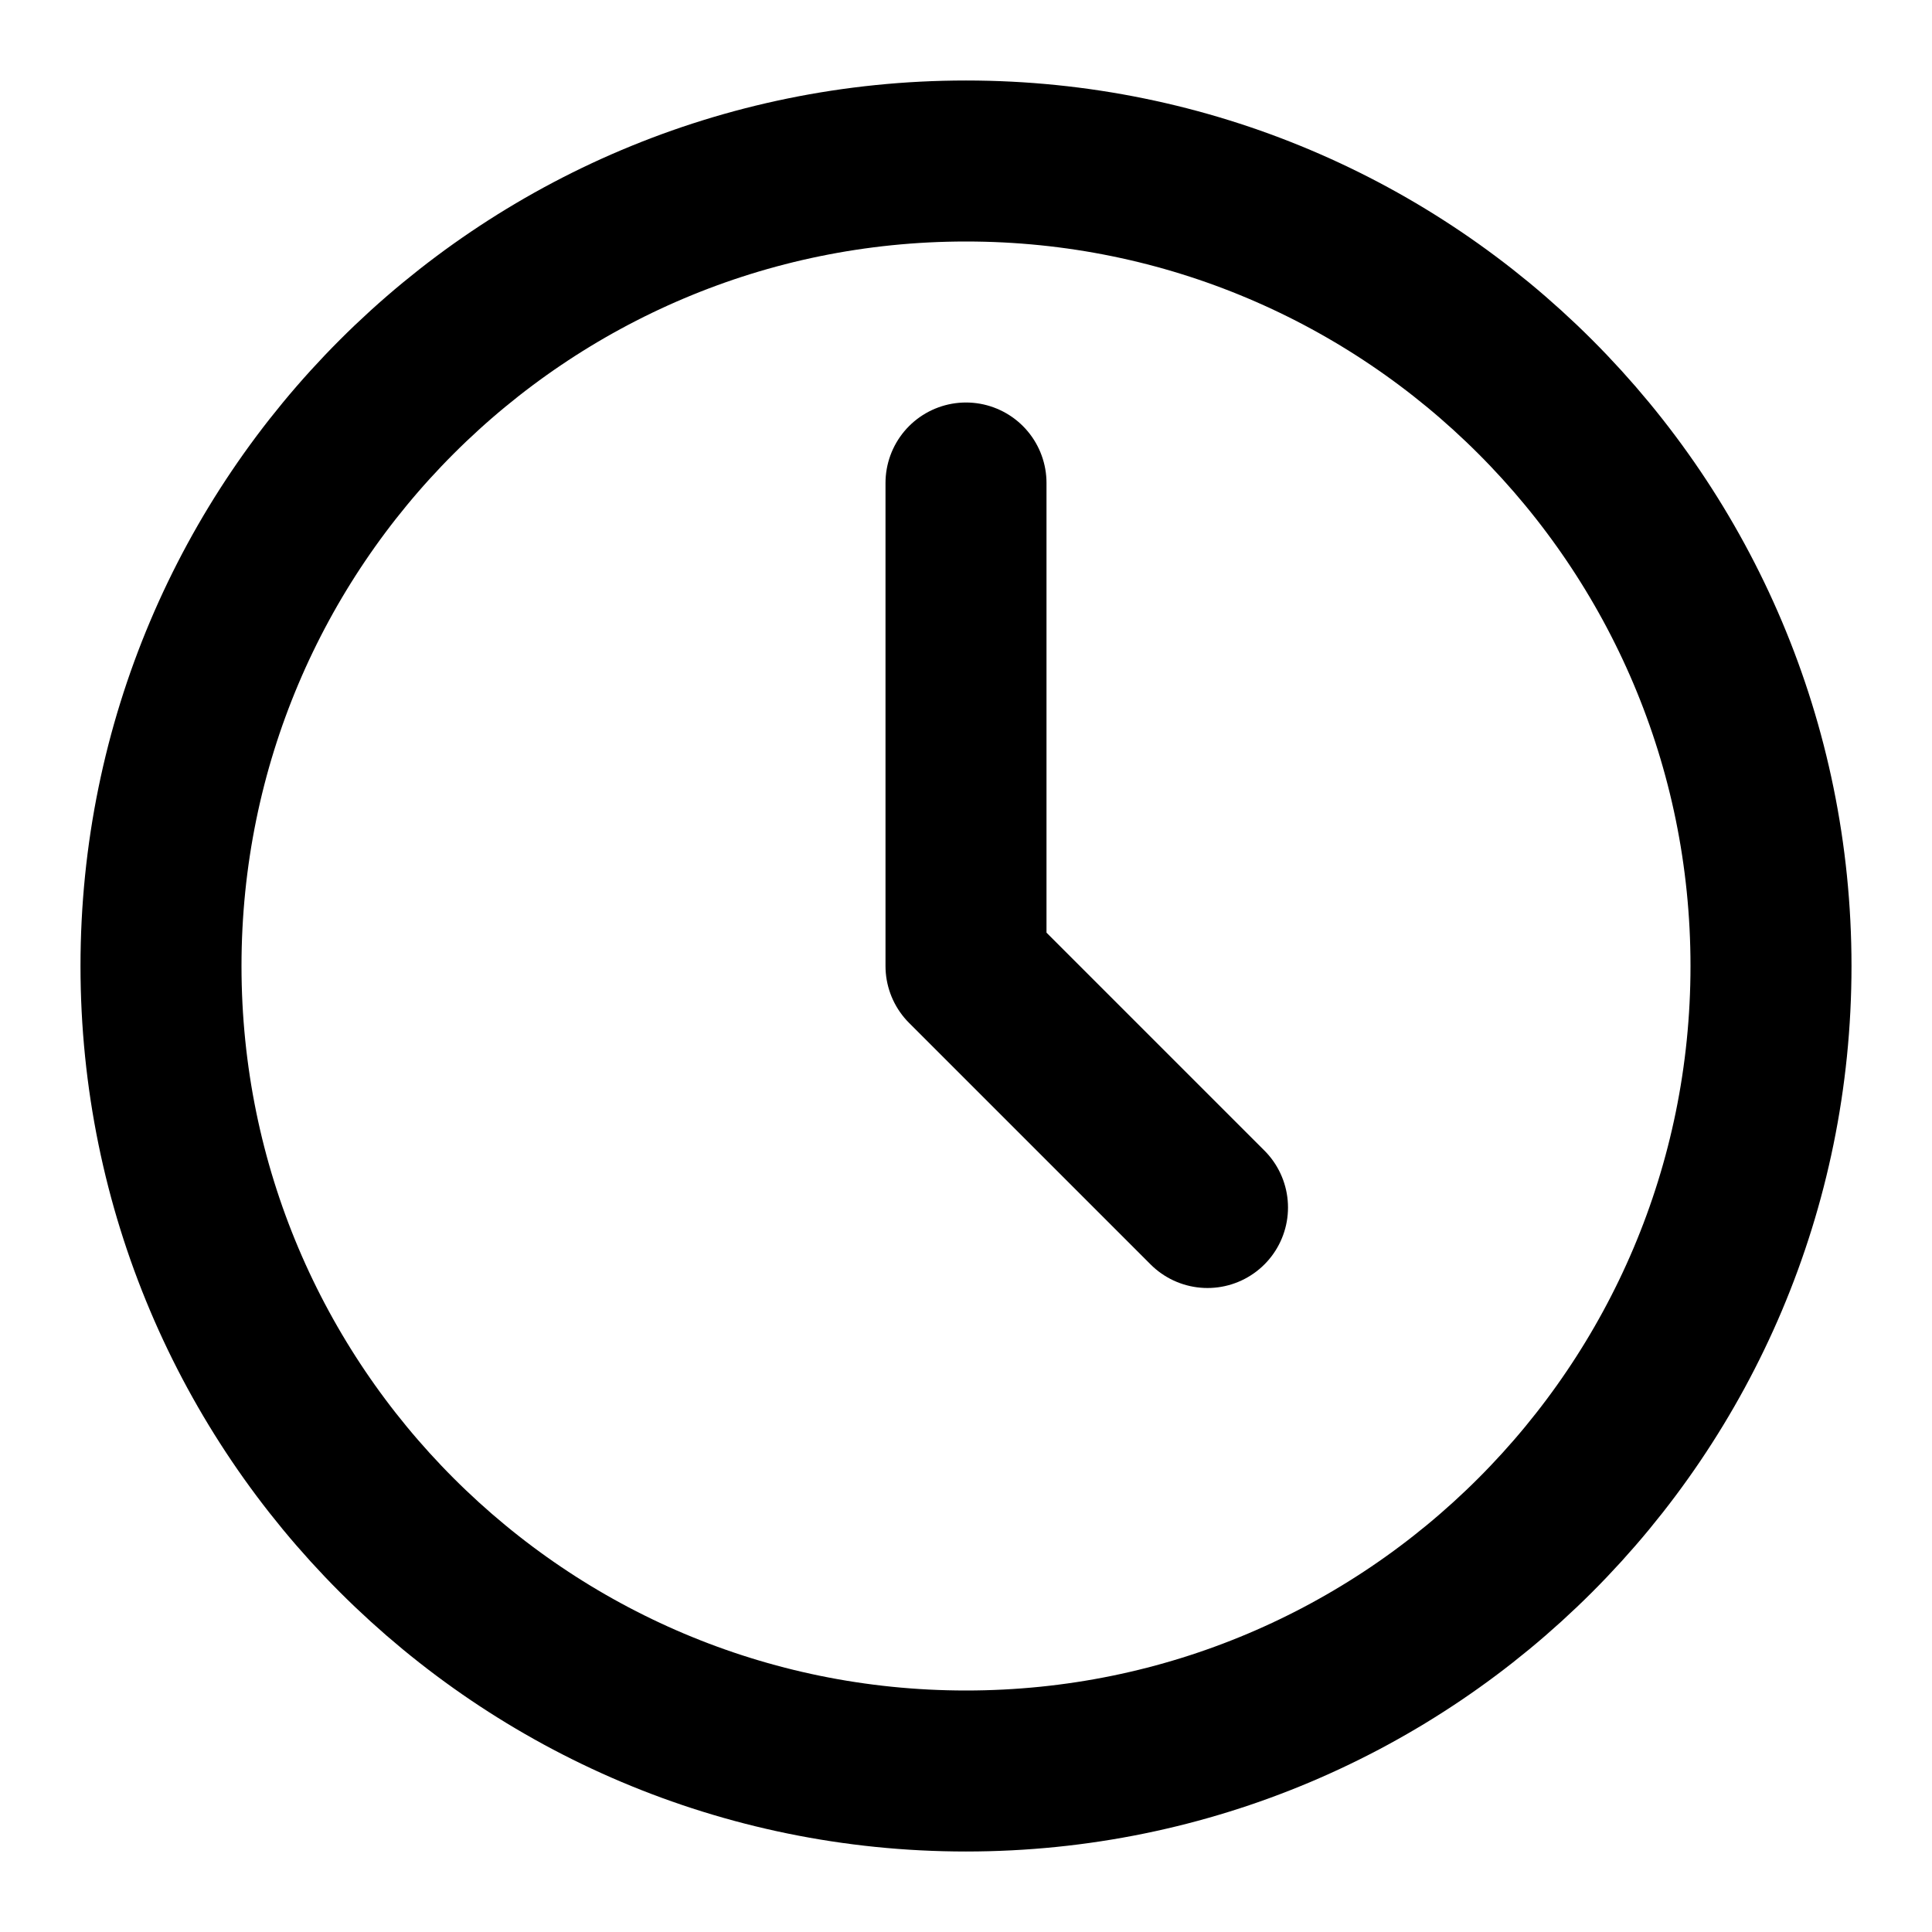
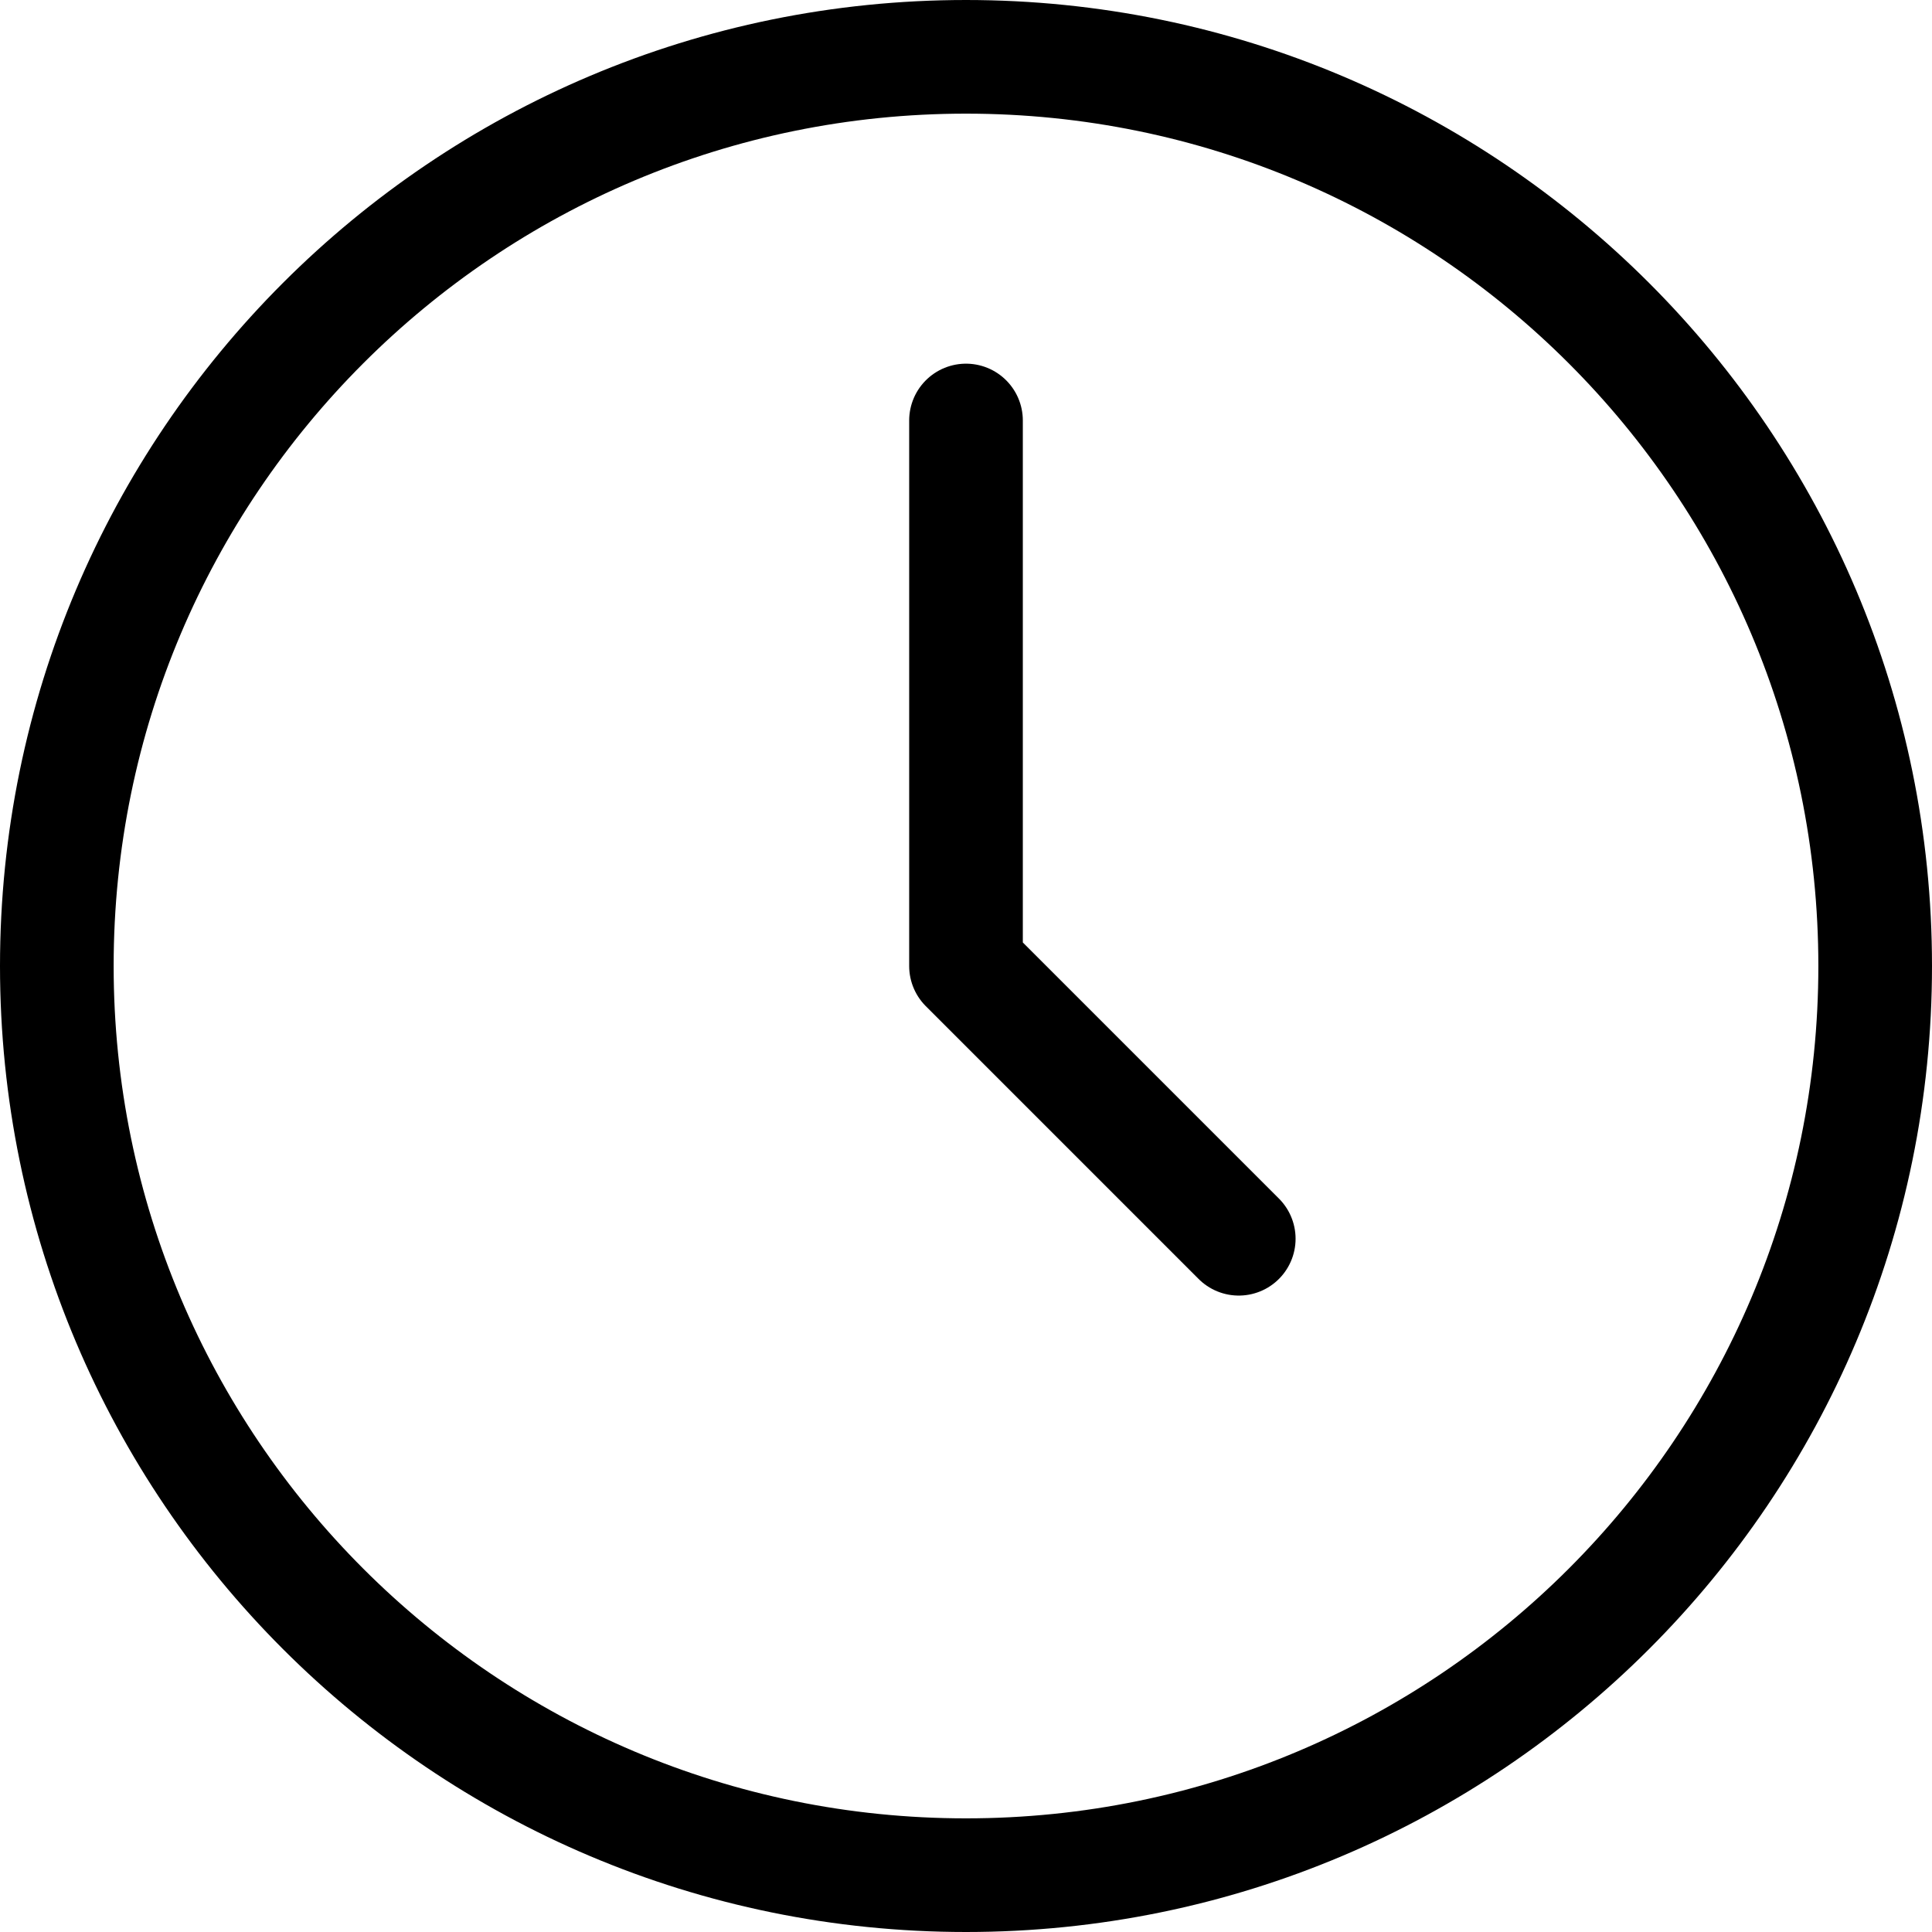
- <svg xmlns="http://www.w3.org/2000/svg" viewBox="0 0 24 24" fill="none" stroke="currentColor" stroke-width="2" stroke-linecap="round" stroke-linejoin="round">
-   <circle cx="12" cy="12" r="10" />
-   <path d="M12 6v6l3 3" />
+ <svg xmlns="http://www.w3.org/2000/svg" viewBox="0 0 34 34">
+   <g fill="none" fill-rule="evenodd" stroke-linecap="round" stroke-linejoin="round">
+     <g stroke-width="2" stroke="currentColor" transform="translate(1 1)">
+       <circle cx="16" cy="16" r="16" />
+       <path d="M16 6.4V16l4.8 4.8" />
+     </g>
+   </g>
</svg>
